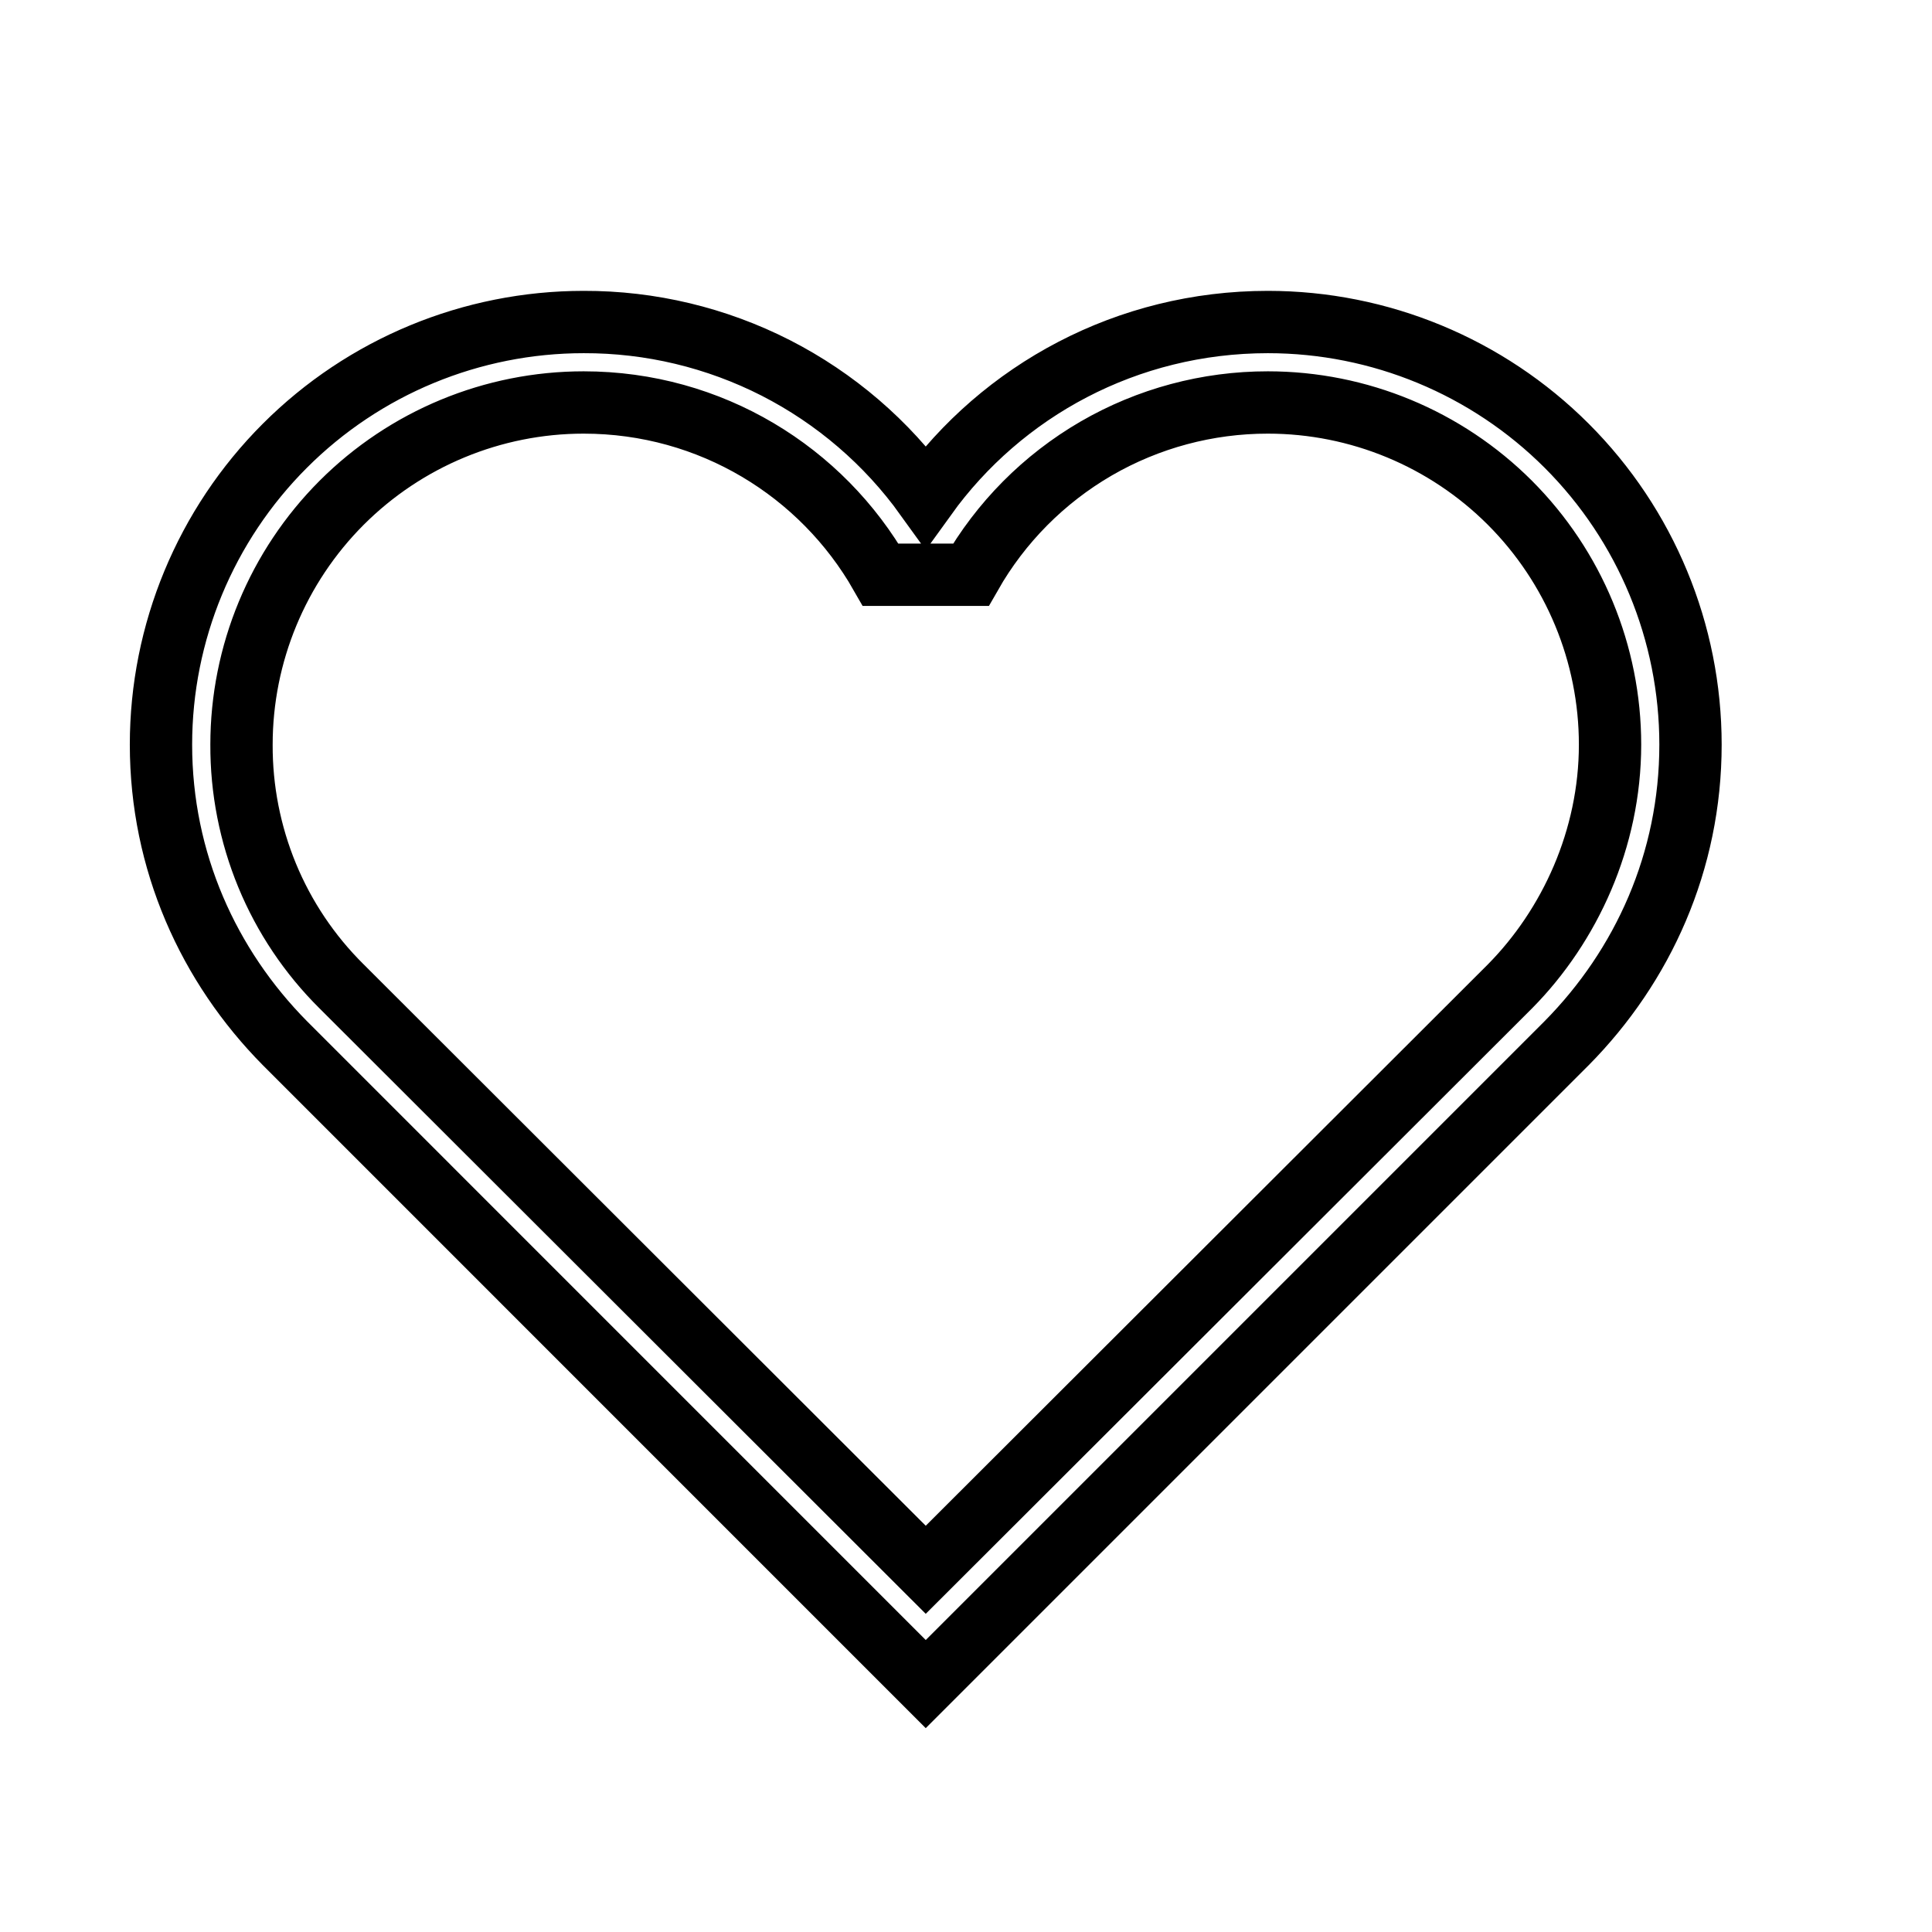
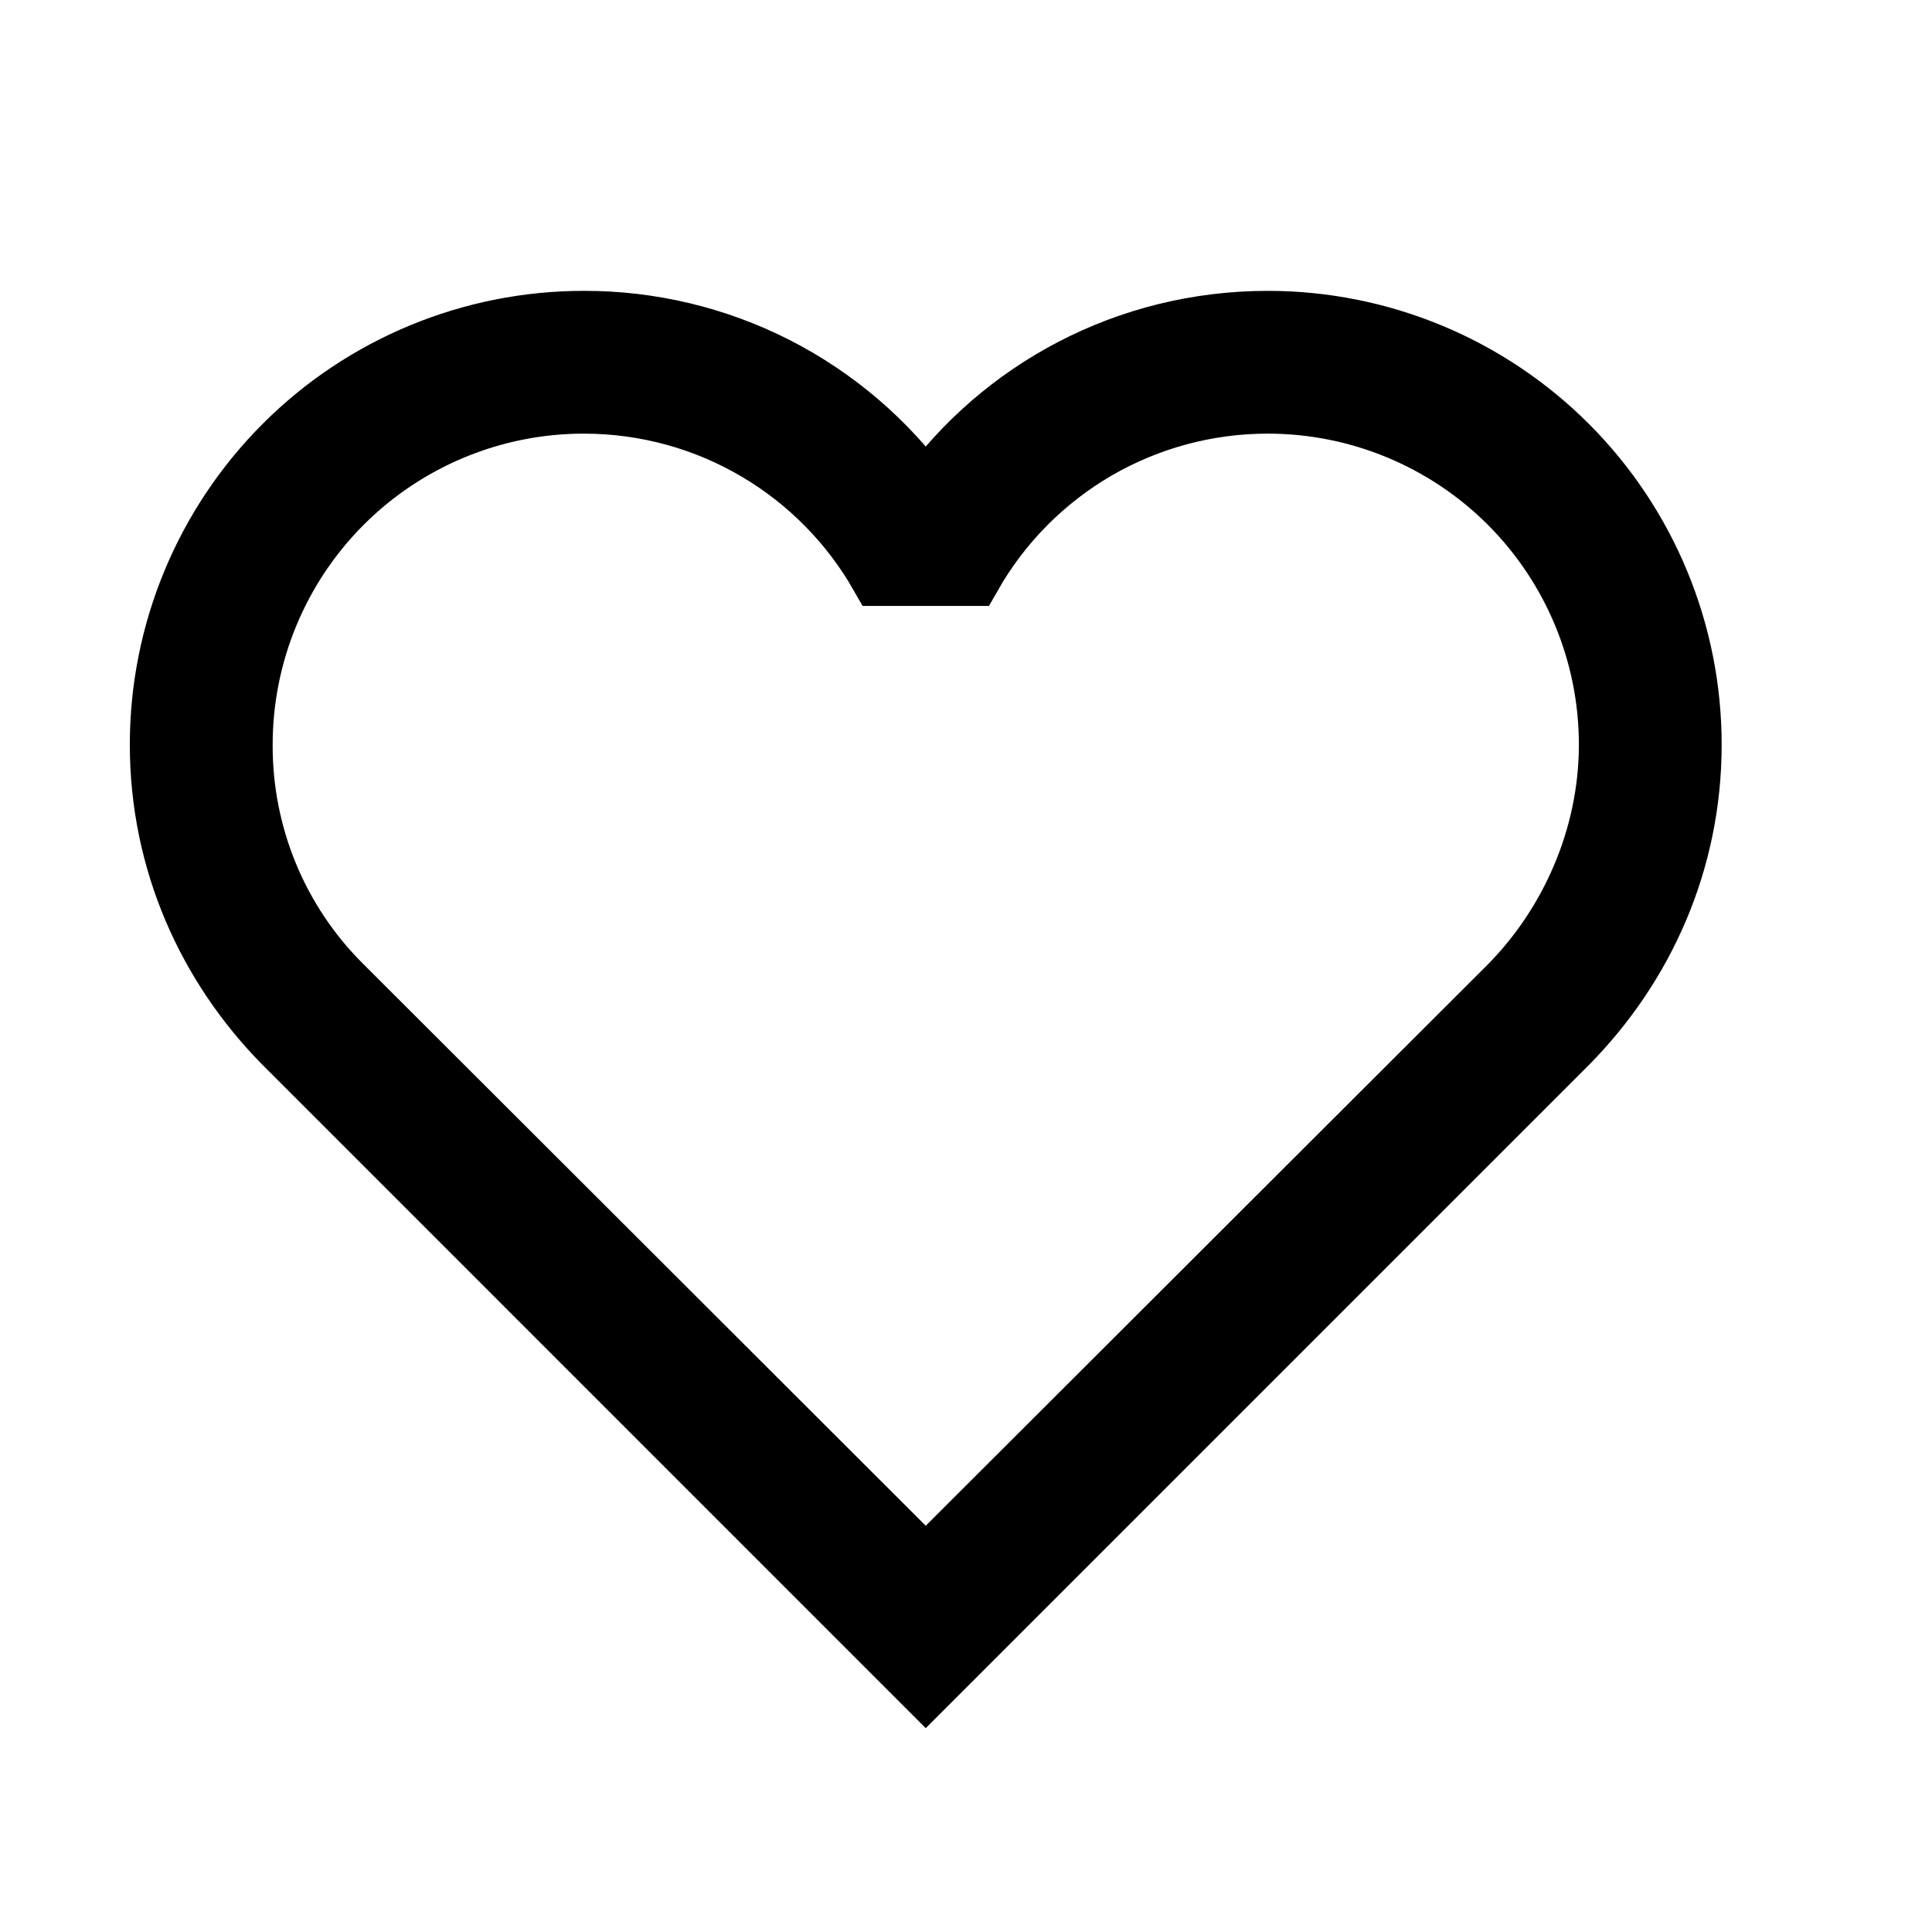
- <svg xmlns="http://www.w3.org/2000/svg" width="31" height="31" viewBox="0 0 31 31" fill="none">
+ <svg xmlns="http://www.w3.org/2000/svg" width="31" height="31" viewBox="0 0 31 31" stroke="none" fill="currentColor">
  <path d="M5.477 15.823C4.966 15.316 4.561 14.712 4.286 14.046C4.012 13.381 3.872 12.668 3.875 11.948C3.875 10.492 4.454 9.096 5.483 8.066C6.513 7.037 7.909 6.458 9.365 6.458C11.406 6.458 13.188 7.569 14.131 9.222H15.578C16.057 8.382 16.751 7.683 17.588 7.197C18.425 6.712 19.376 6.457 20.344 6.458C21.8 6.458 23.196 7.037 24.226 8.066C25.255 9.096 25.834 10.492 25.834 11.948C25.834 13.459 25.188 14.854 24.232 15.823L14.854 25.188L5.477 15.823ZM25.136 16.74C26.363 15.5 27.125 13.821 27.125 11.948C27.125 10.149 26.411 8.425 25.139 7.153C23.867 5.881 22.142 5.167 20.344 5.167C18.084 5.167 16.081 6.265 14.854 7.97C14.228 7.1 13.403 6.392 12.449 5.904C11.494 5.417 10.437 5.164 9.365 5.167C7.566 5.167 5.841 5.881 4.57 7.153C3.298 8.425 2.583 10.149 2.583 11.948C2.583 13.821 3.346 15.5 4.573 16.74L14.854 27.022L25.136 16.74Z" stroke="currentColor" />
</svg>
